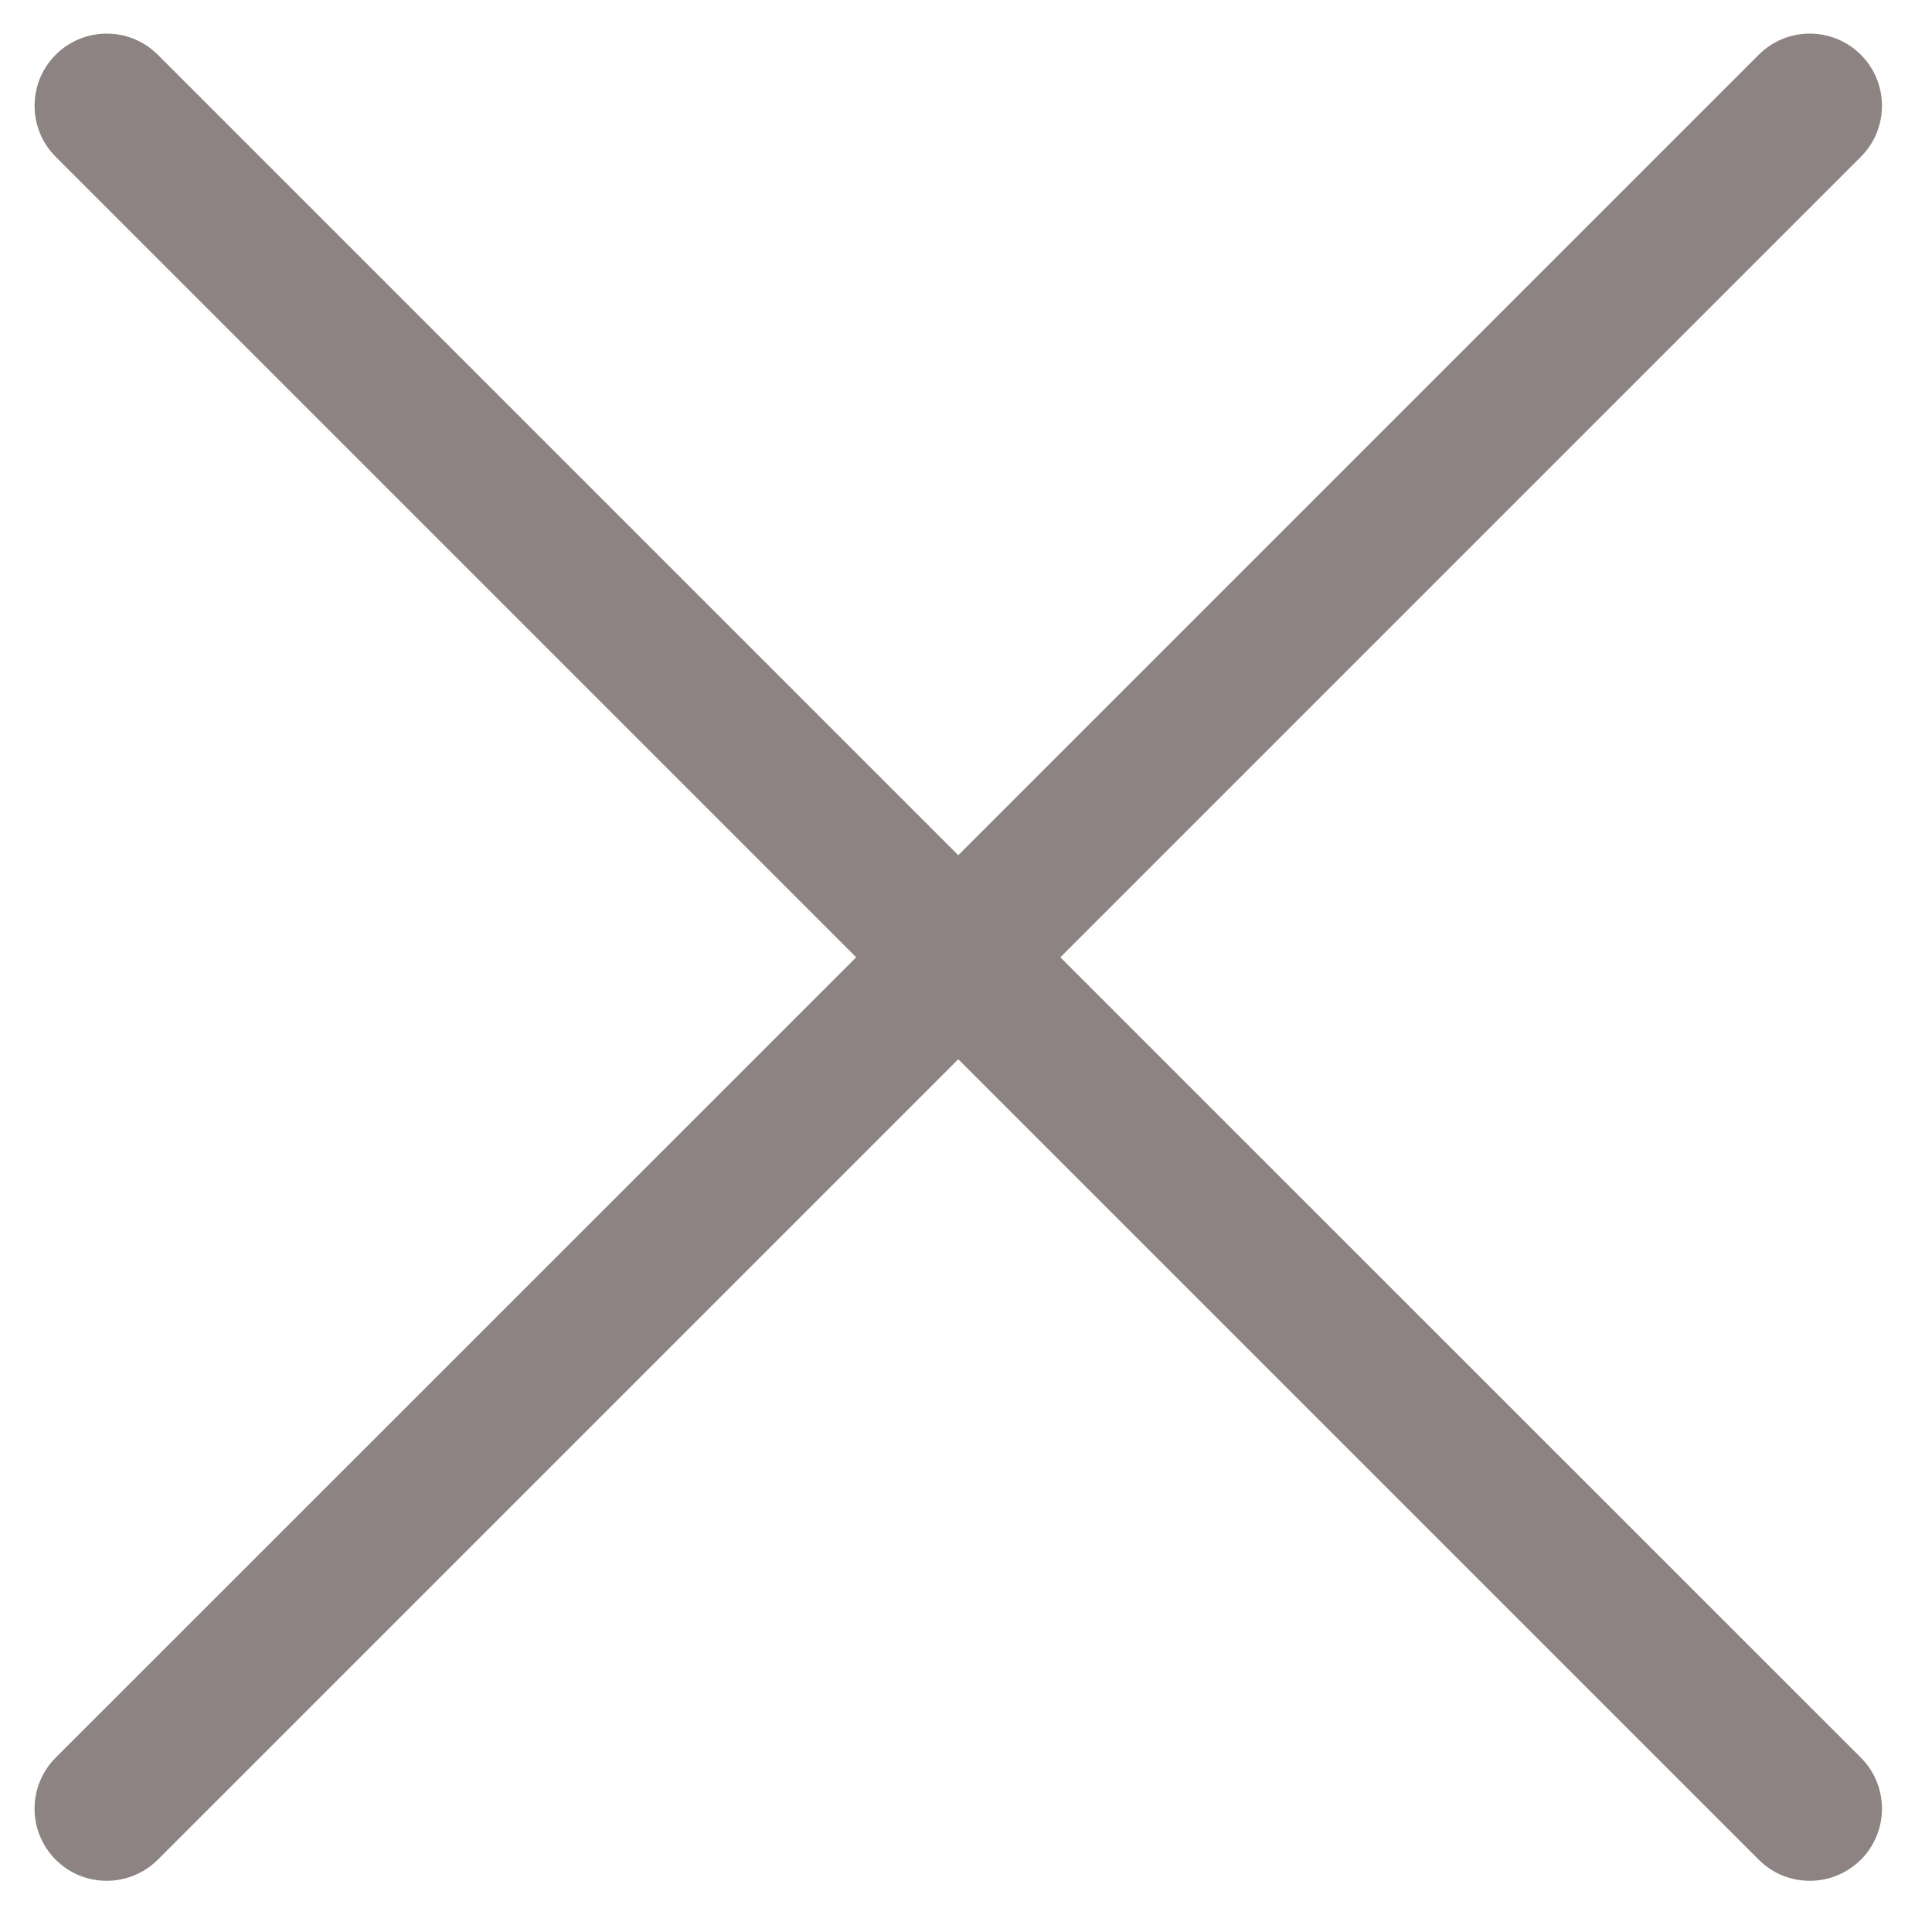
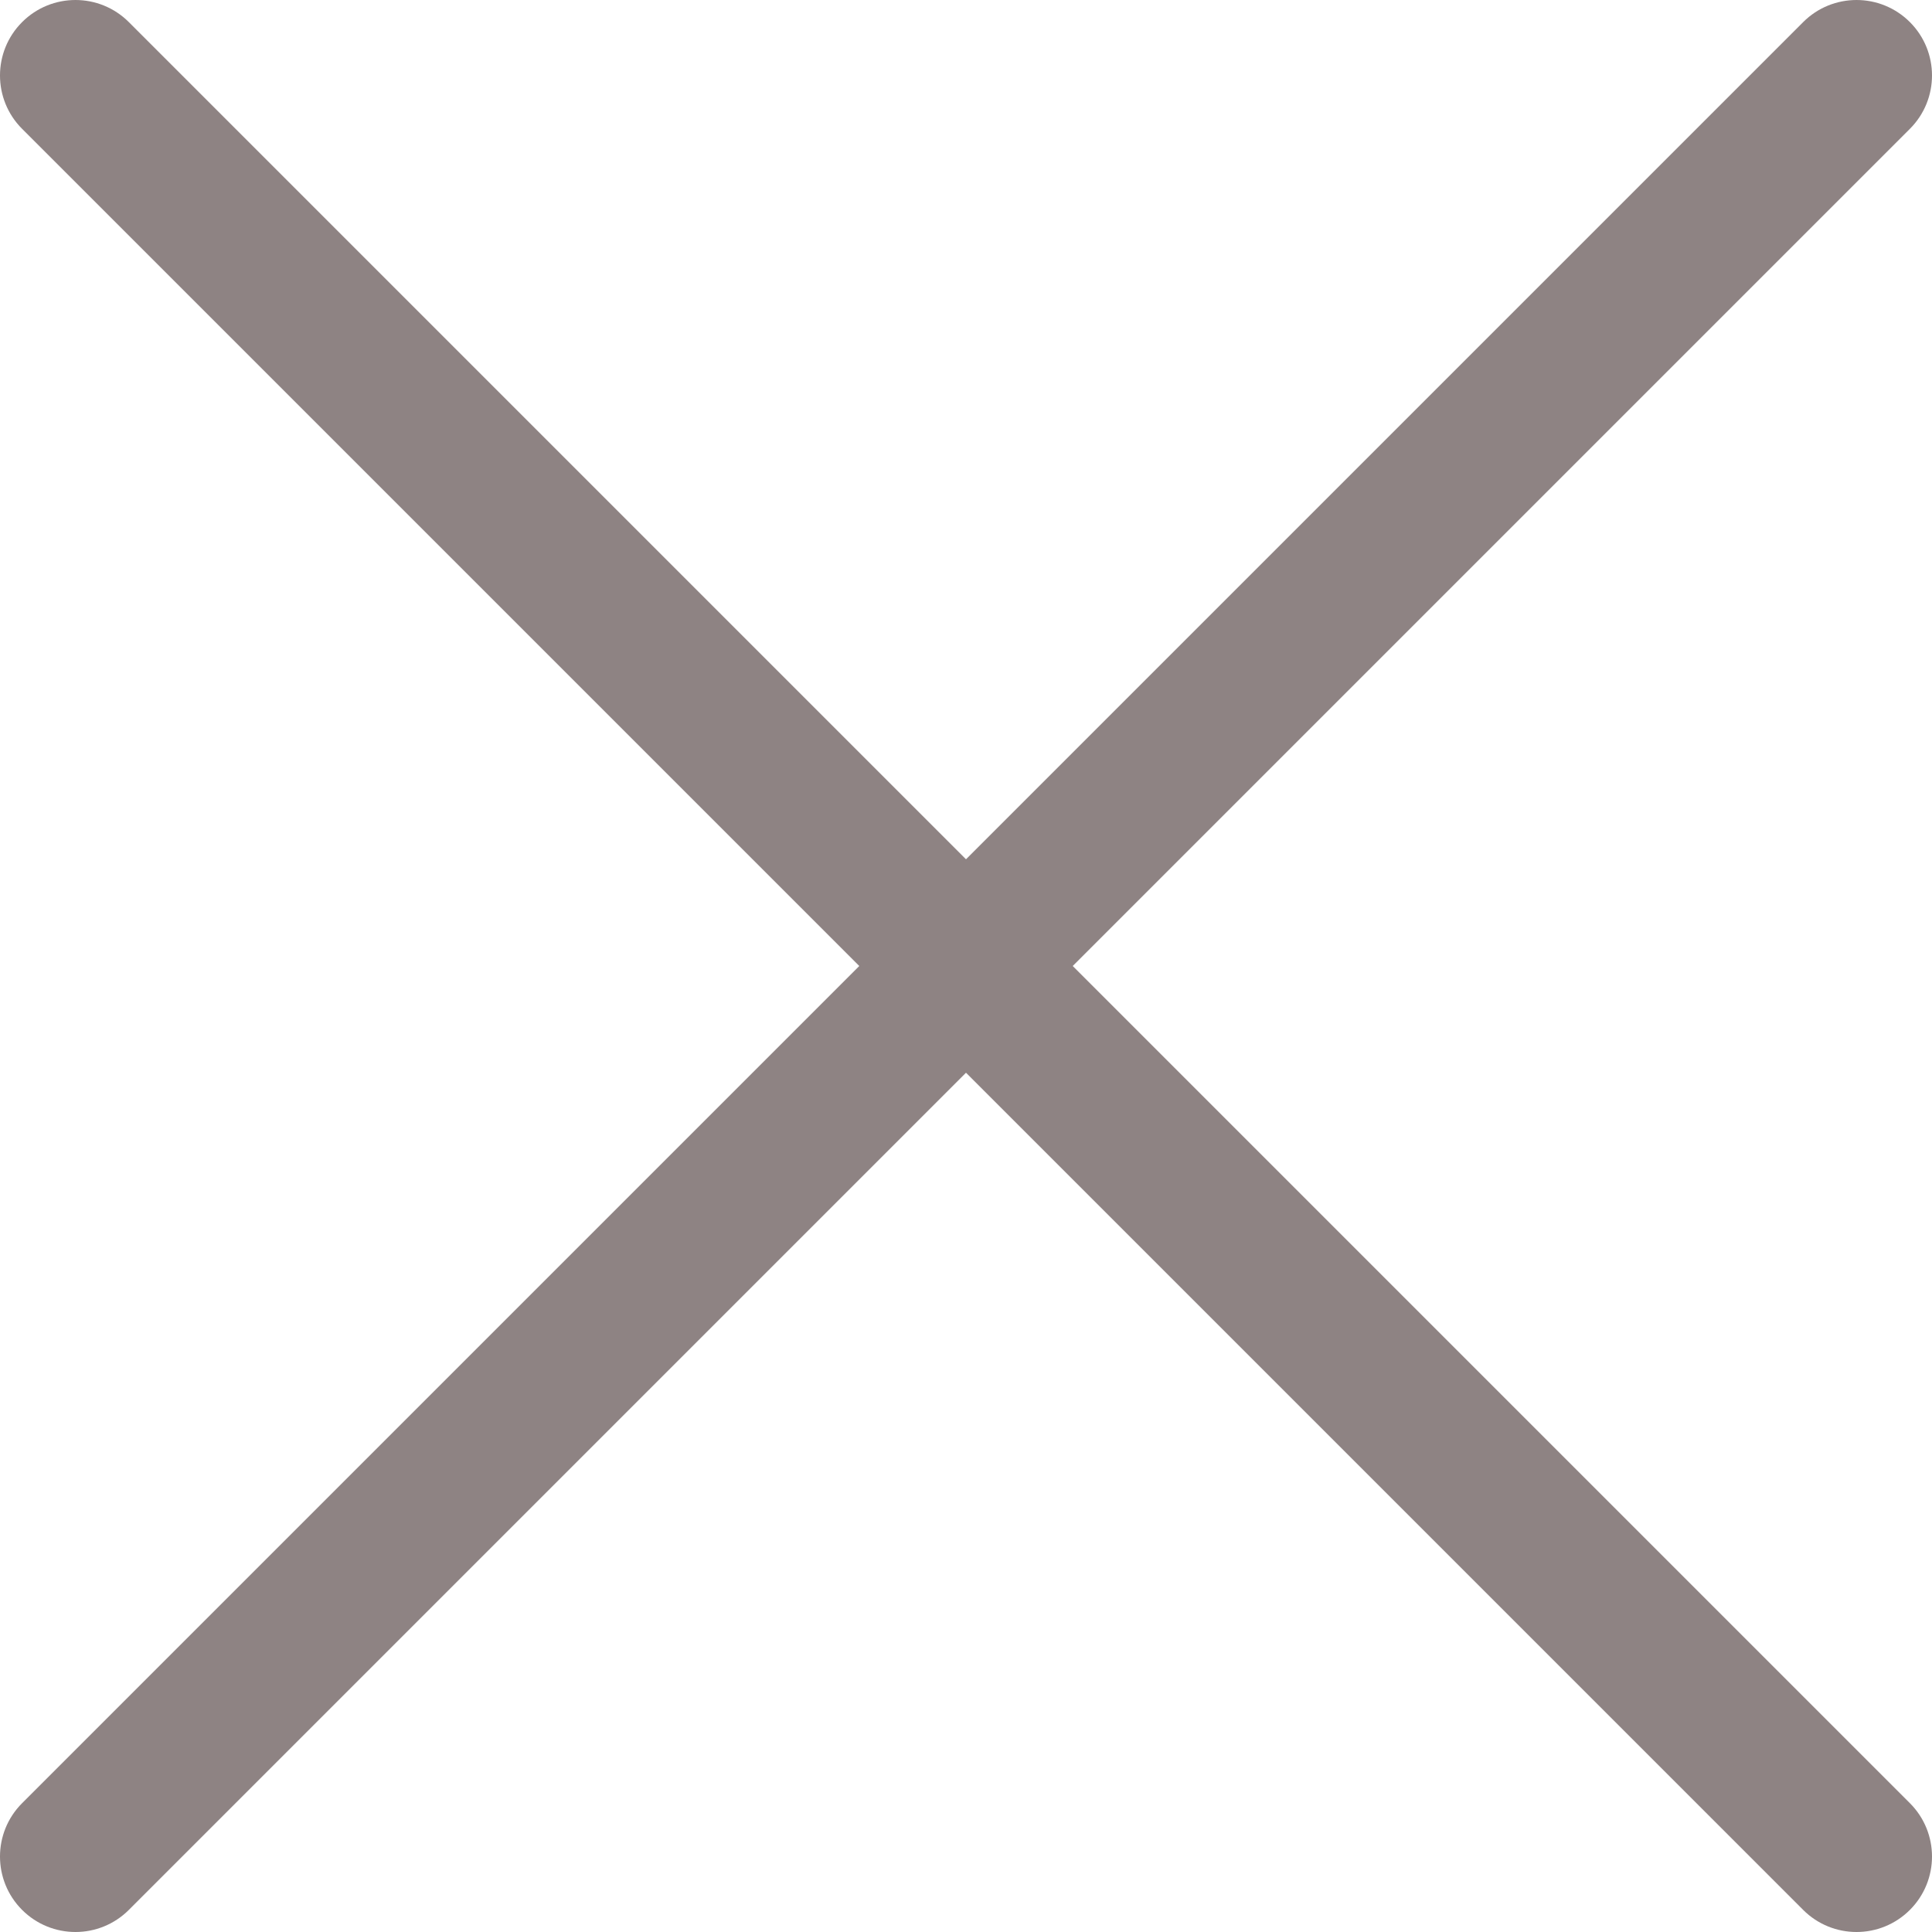
- <svg xmlns="http://www.w3.org/2000/svg" height="12" width="12" xml:space="preserve" viewBox="0 0 12 12" y="0px" x="0px" id="Capa_1" version="1.1">
-   <defs id="defs829" />
-   <path style="fill:#8e8383;stroke-width:0.022" id="path824" d="M 6.586,5.946 11.558,0.974 c 0.175,-0.175 0.175,-0.459 0,-0.634 -0.175,-0.175 -0.459,-0.175 -0.634,0 L 5.952,5.312 0.98,0.34 c -0.175,-0.175 -0.459,-0.175 -0.634,0 -0.175,0.175 -0.175,0.459 0,0.634 L 5.318,5.946 0.346,10.917 c -0.175,0.175 -0.175,0.459 0,0.634 0.088,0.088 0.202,0.131 0.317,0.131 0.115,0 0.229,-0.044 0.317,-0.131 L 5.952,6.579 10.924,11.551 c 0.088,0.088 0.202,0.131 0.317,0.131 0.115,0 0.229,-0.044 0.317,-0.131 0.175,-0.175 0.175,-0.459 0,-0.634 z" />
+ <svg xmlns="http://www.w3.org/2000/svg" version="1.1" id="Capa_1" x="0px" y="0px" viewBox="0 0 512.001 512.001" xml:space="preserve">
+   <path d="M284.286,256.002L506.143,34.144c7.811-7.811,7.811-20.475,0-28.285c-7.811-7.81-20.475-7.811-28.285,0L256,227.717    L34.143,5.859c-7.811-7.811-20.475-7.811-28.285,0c-7.81,7.811-7.811,20.475,0,28.285l221.857,221.857L5.858,477.859    c-7.811,7.811-7.811,20.475,0,28.285c3.905,3.905,9.024,5.857,14.143,5.857c5.119,0,10.237-1.952,14.143-5.857L256,284.287    l221.857,221.857c3.905,3.905,9.024,5.857,14.143,5.857s10.237-1.952,14.143-5.857c7.811-7.811,7.811-20.475,0-28.285    L284.286,256.002z" fill="#8e8383" />
</svg>
